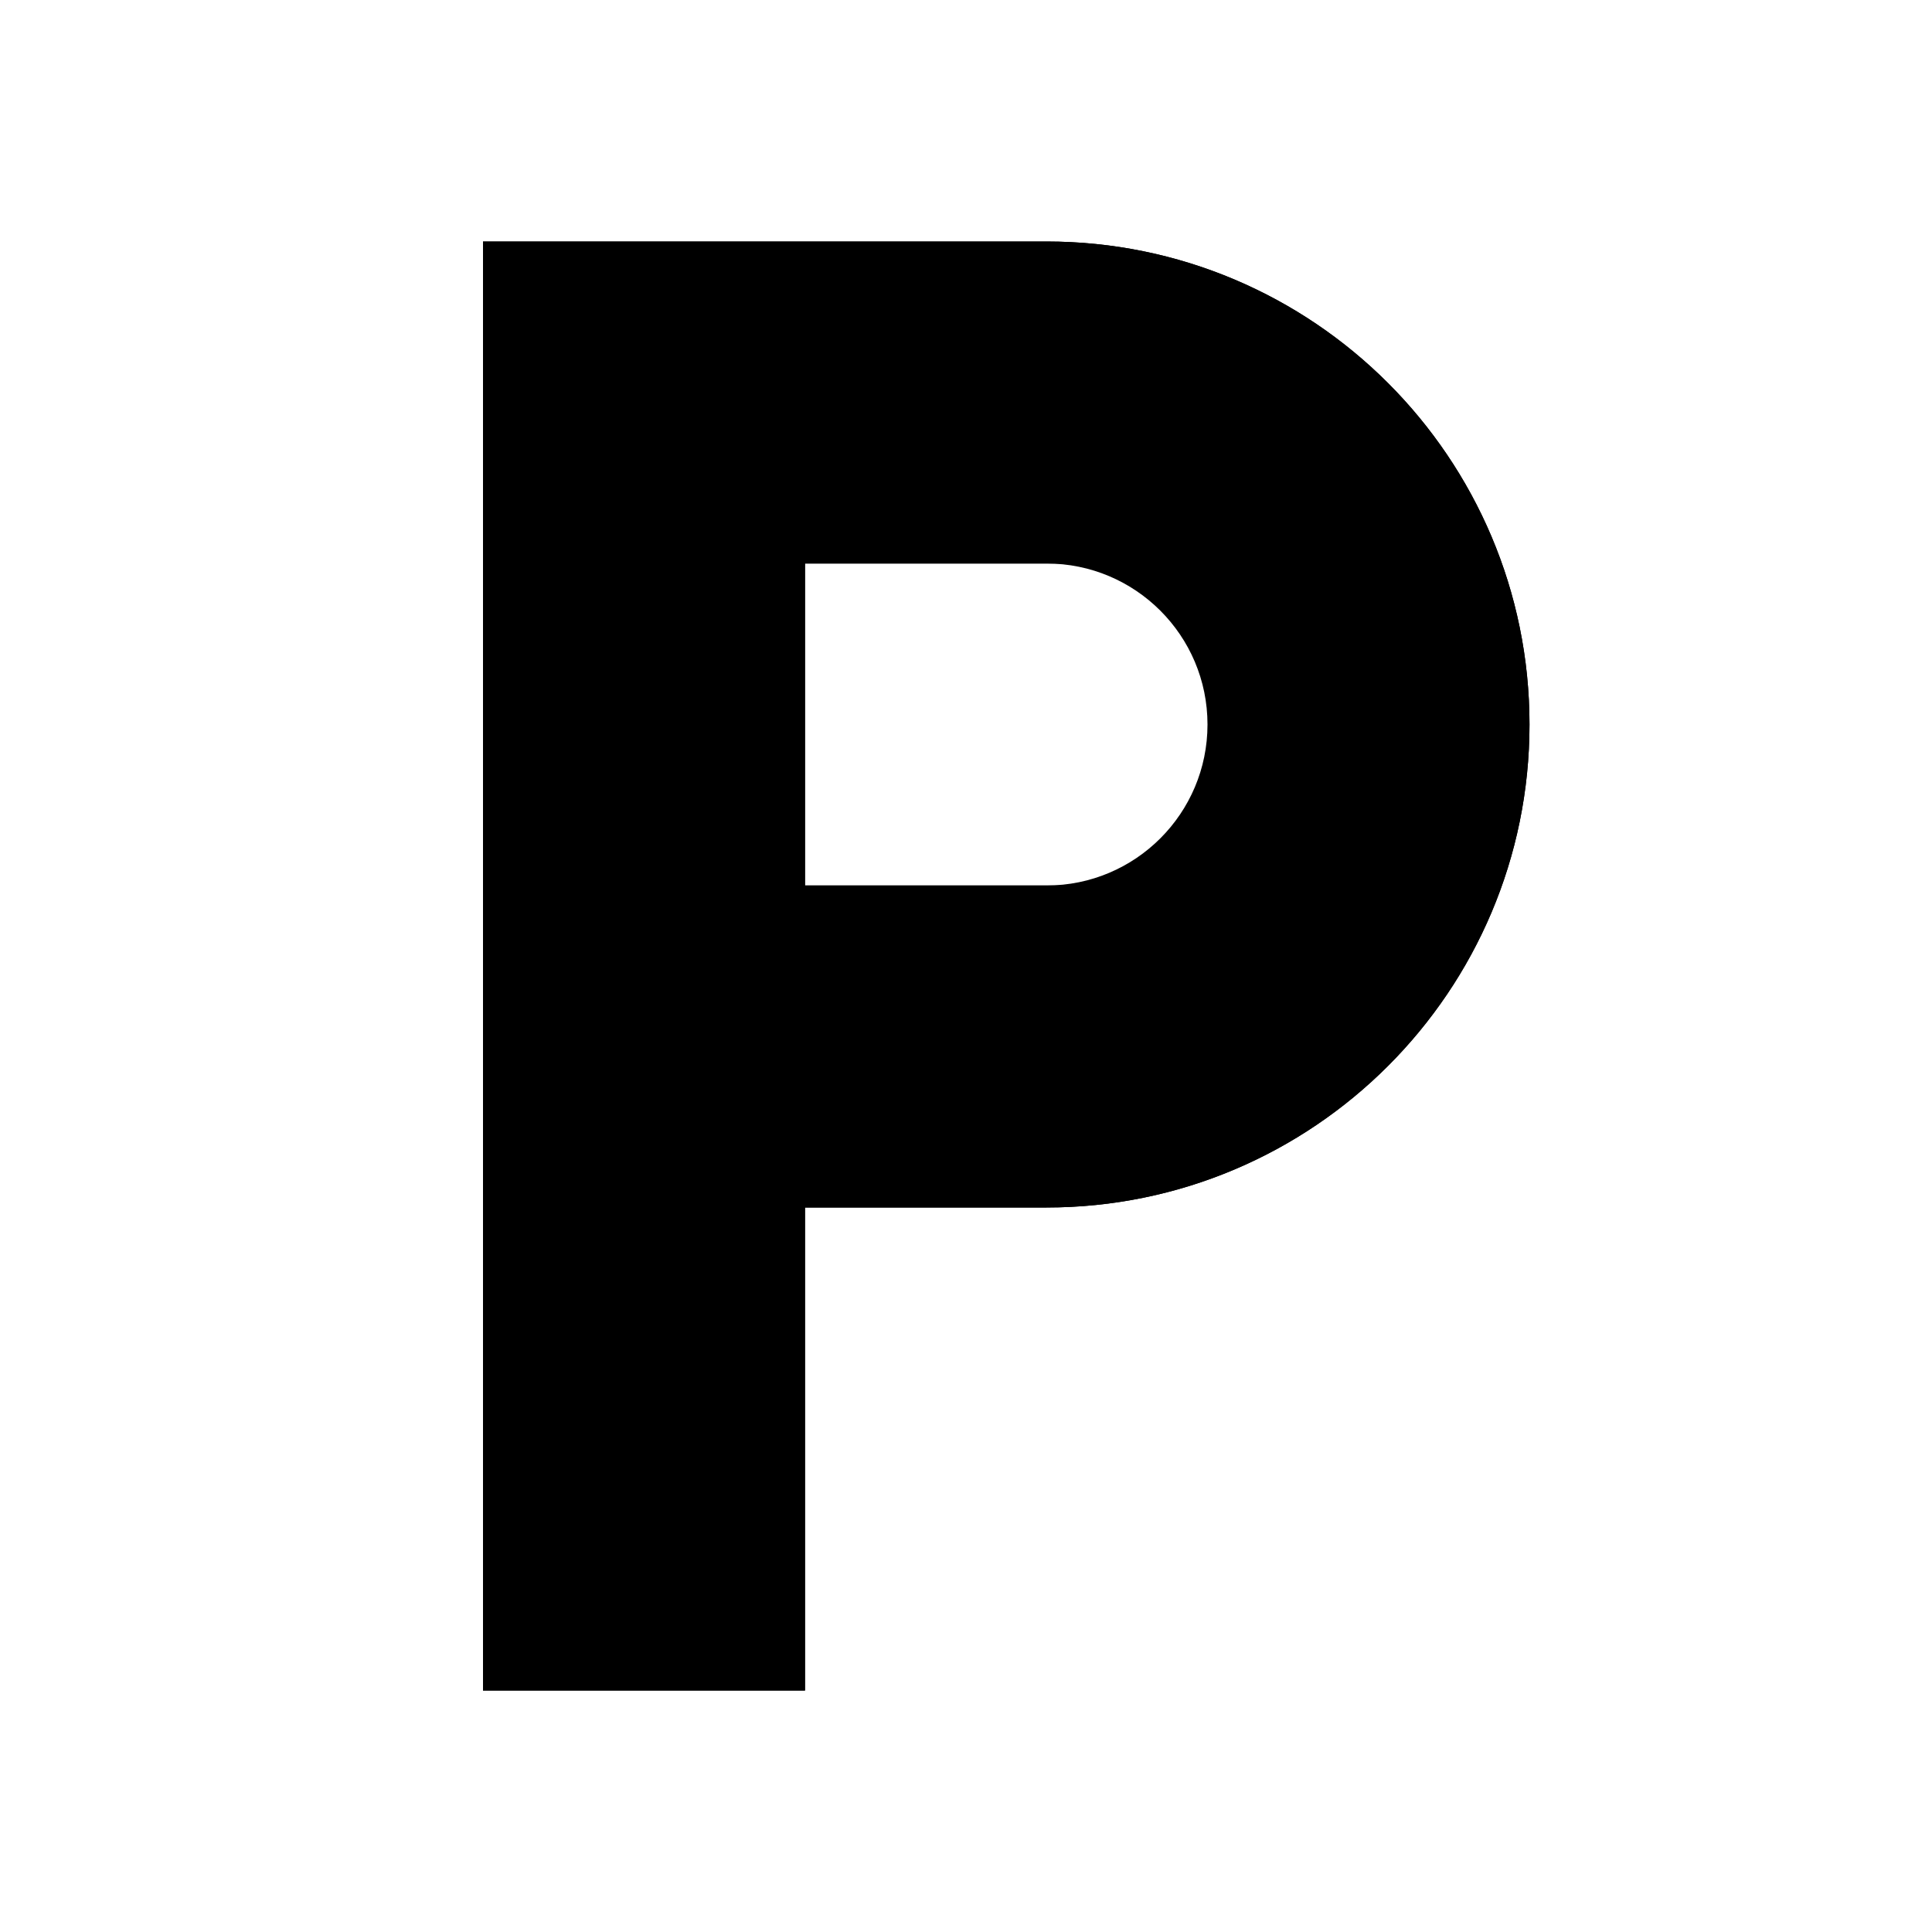
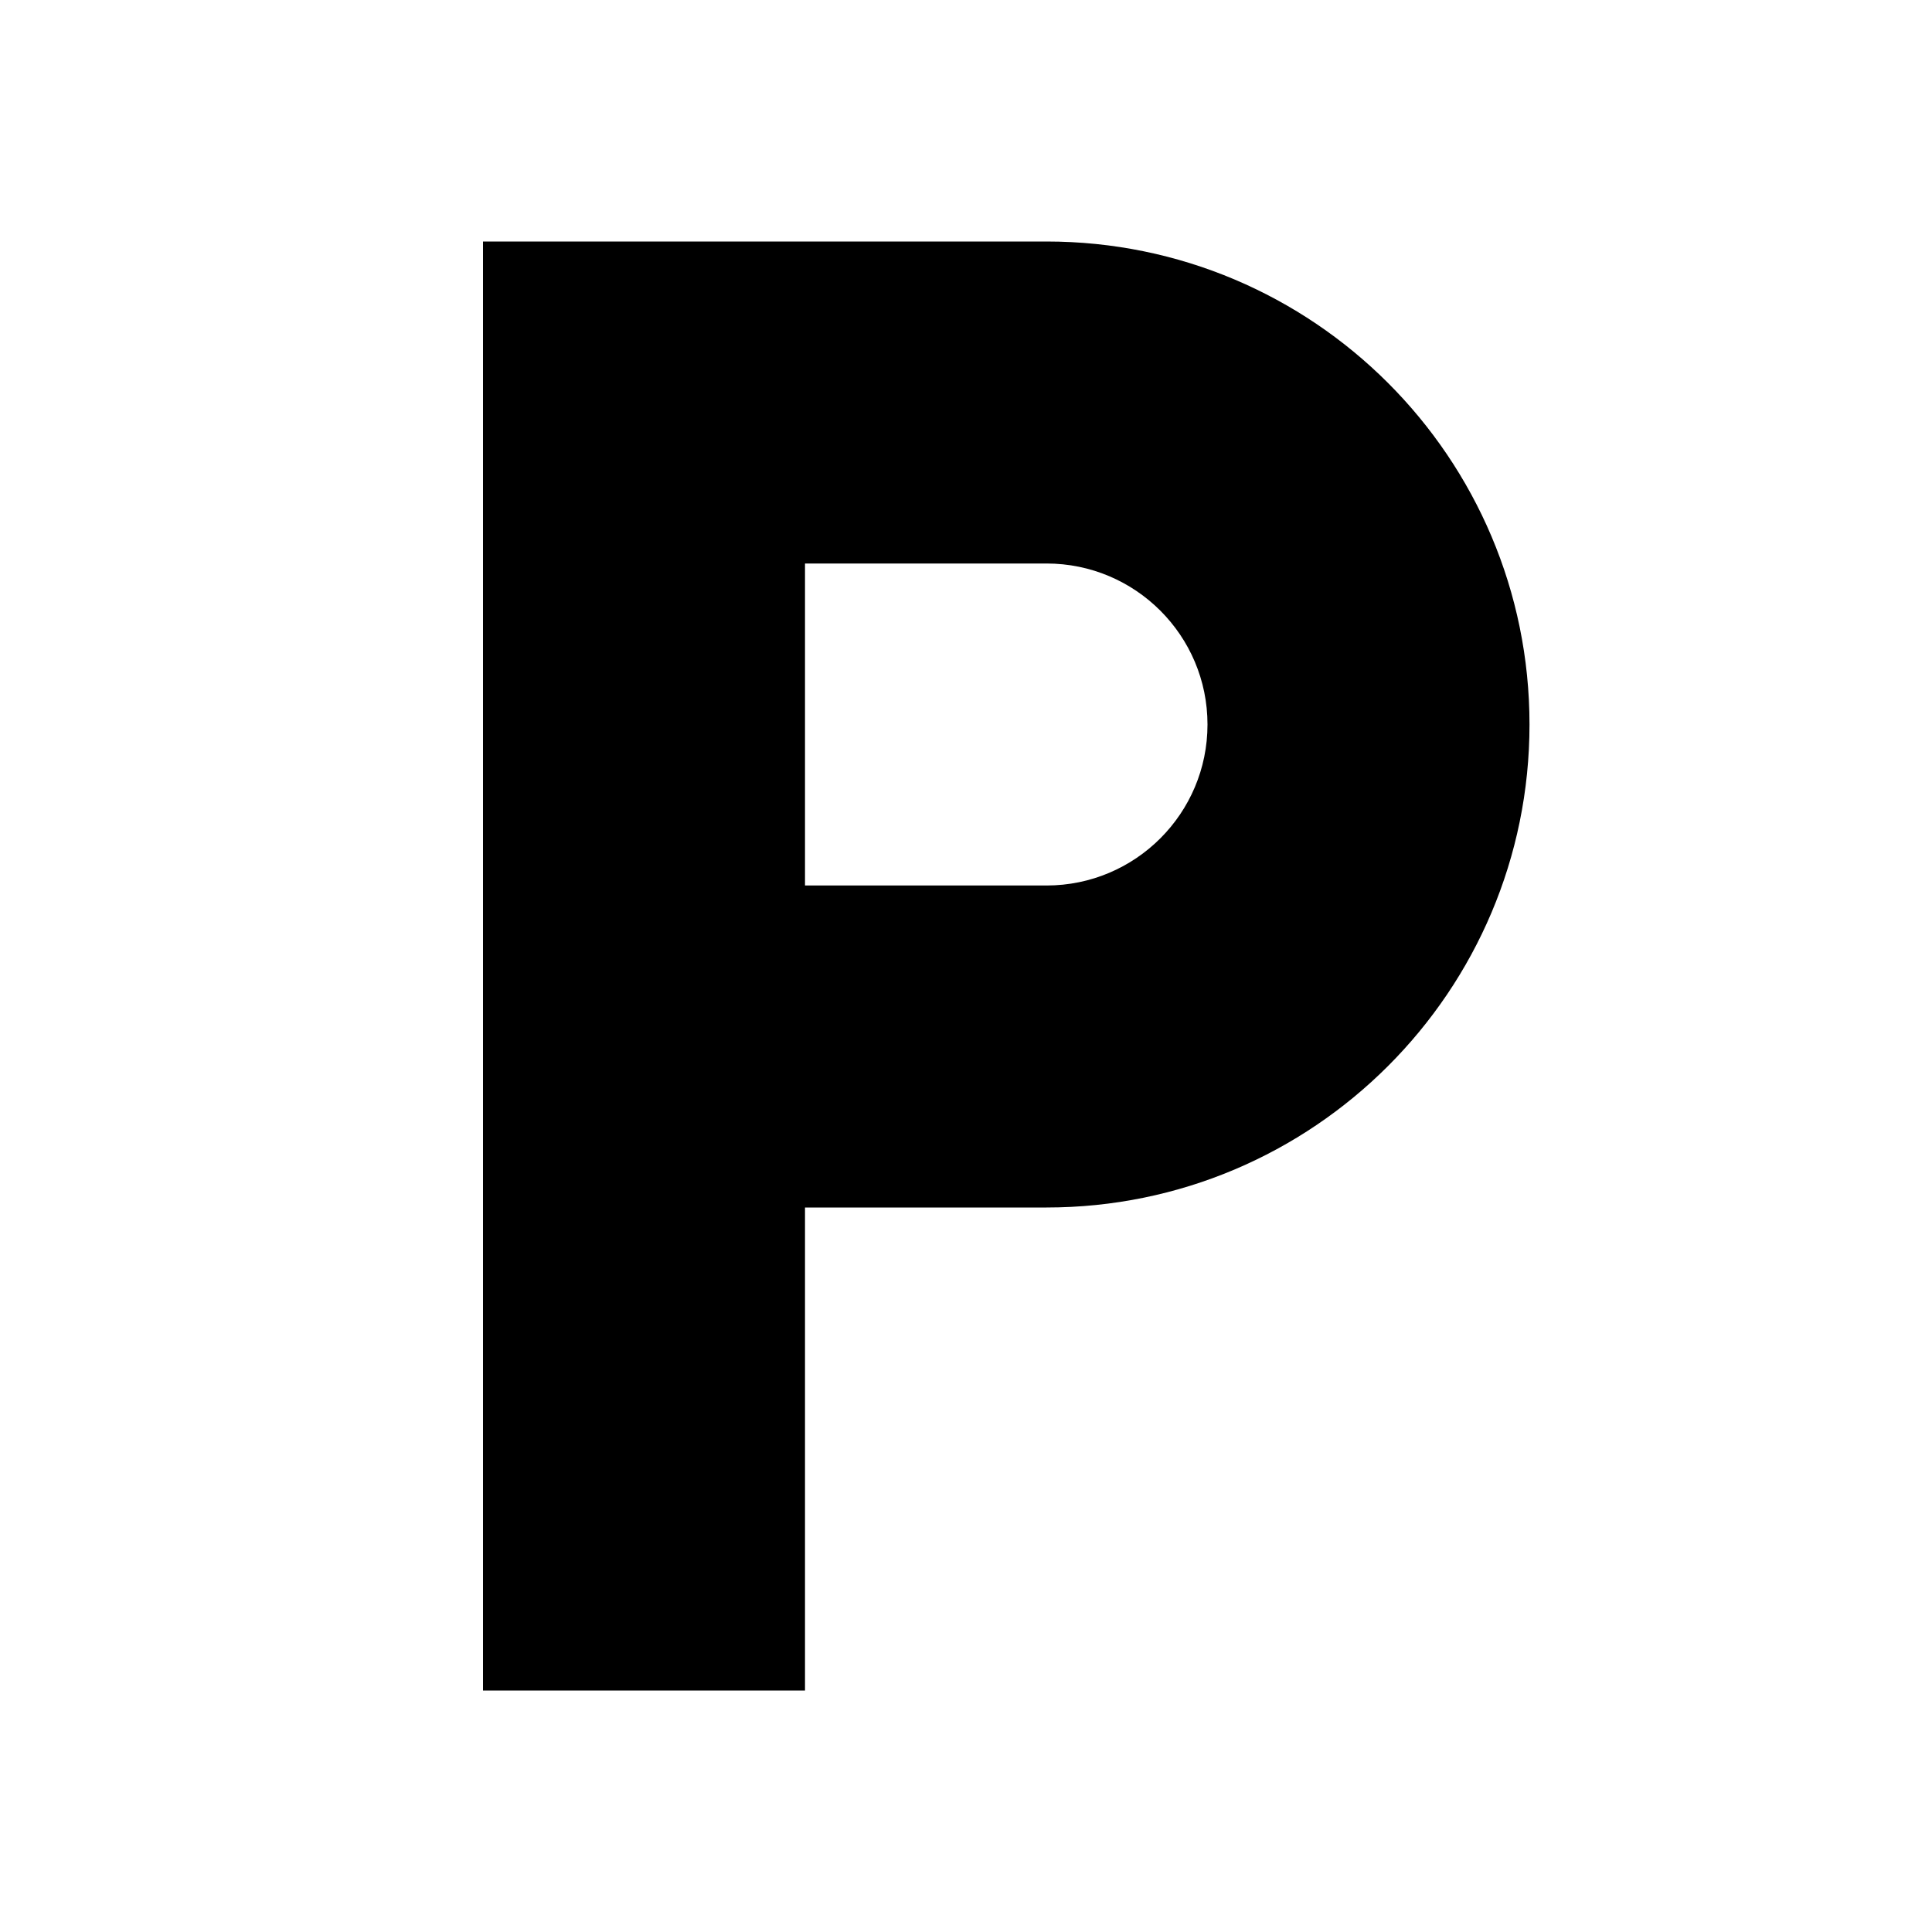
<svg xmlns="http://www.w3.org/2000/svg" viewBox="0 0 24 24">
  <g>
    <path fill="none" d="M0 0h24v24H0z" />
-     <path d="M13 3H6v18h4v-6h3c3.31 0 6-2.69 6-6s-2.69-6-6-6zm.2 8H10V7h3.2c1.1 0 2 .9 2 2s-.9 2-2 2z" />
-     <path d="M6 3h7a6 6 0 1 1 0 12h-3v6H6V3zm4 4v4h3a2 2 0 1 0 0-4h-3z" />
+     <path fill-rule="nonzero" d="M6 3h7a6 6 0 1 1 0 12h-3v6H6V3zm4 4v4h3a2 2 0 1 0 0-4h-3z" />
  </g>
</svg>
